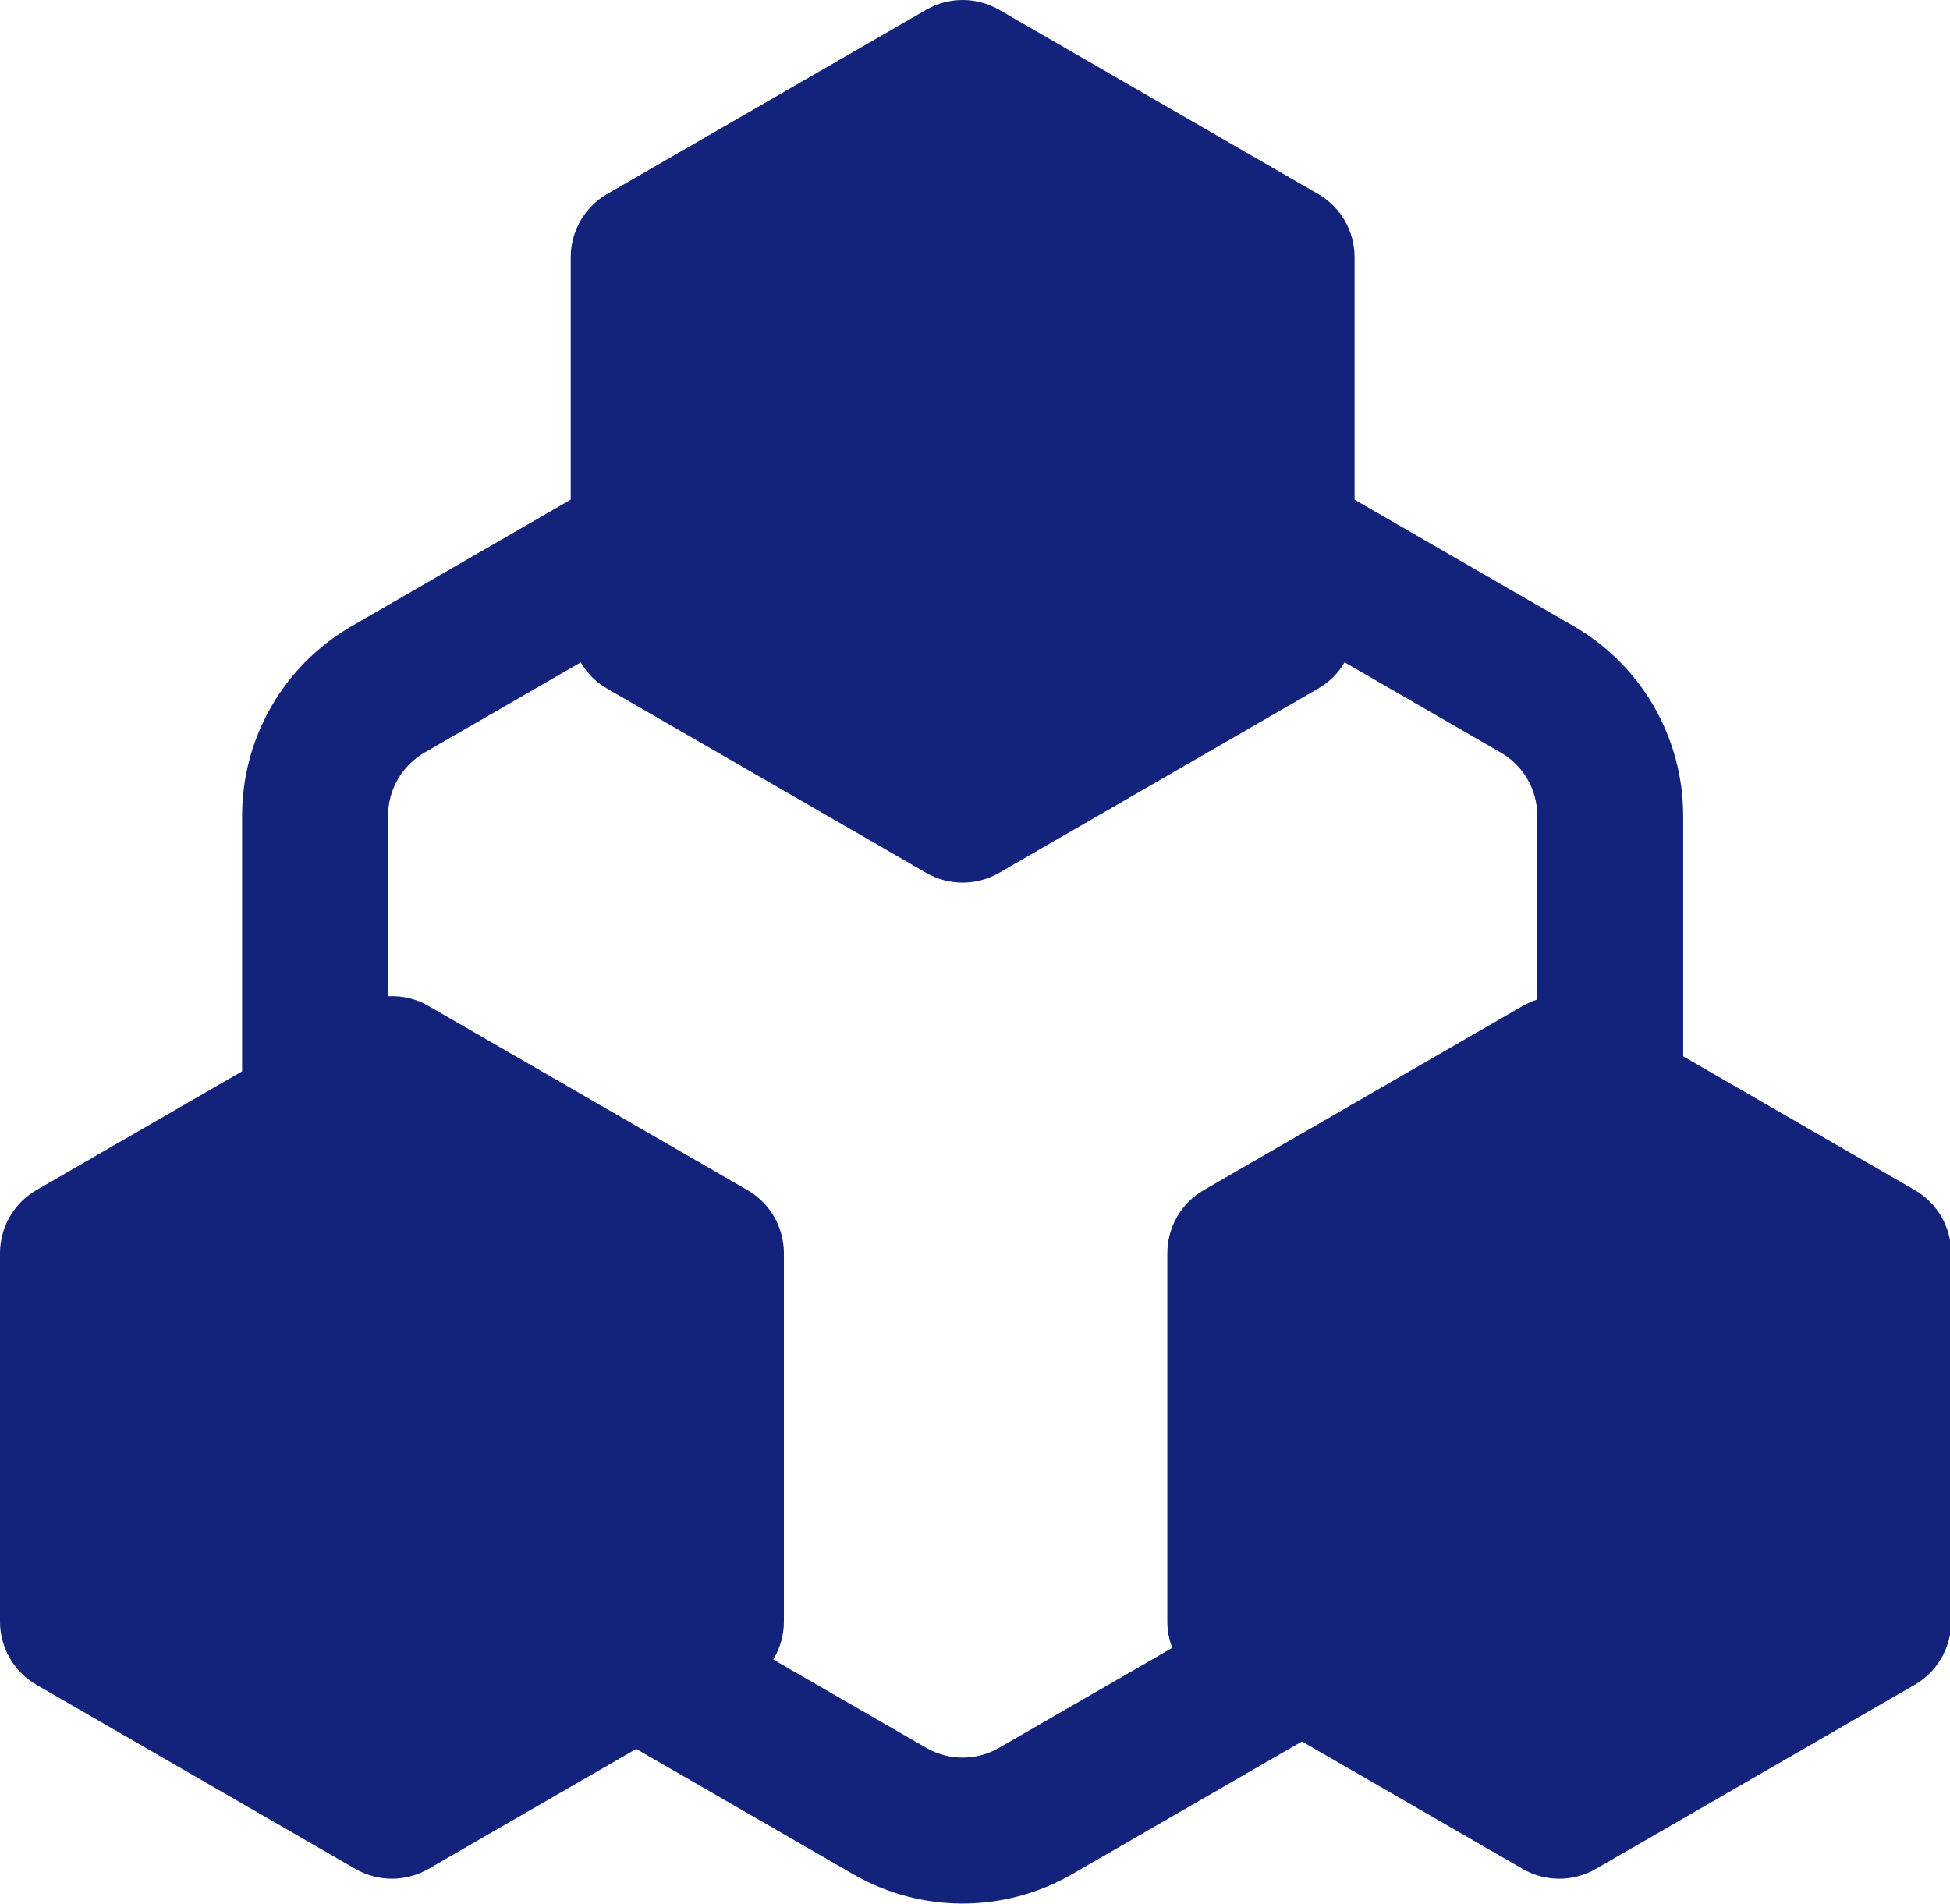
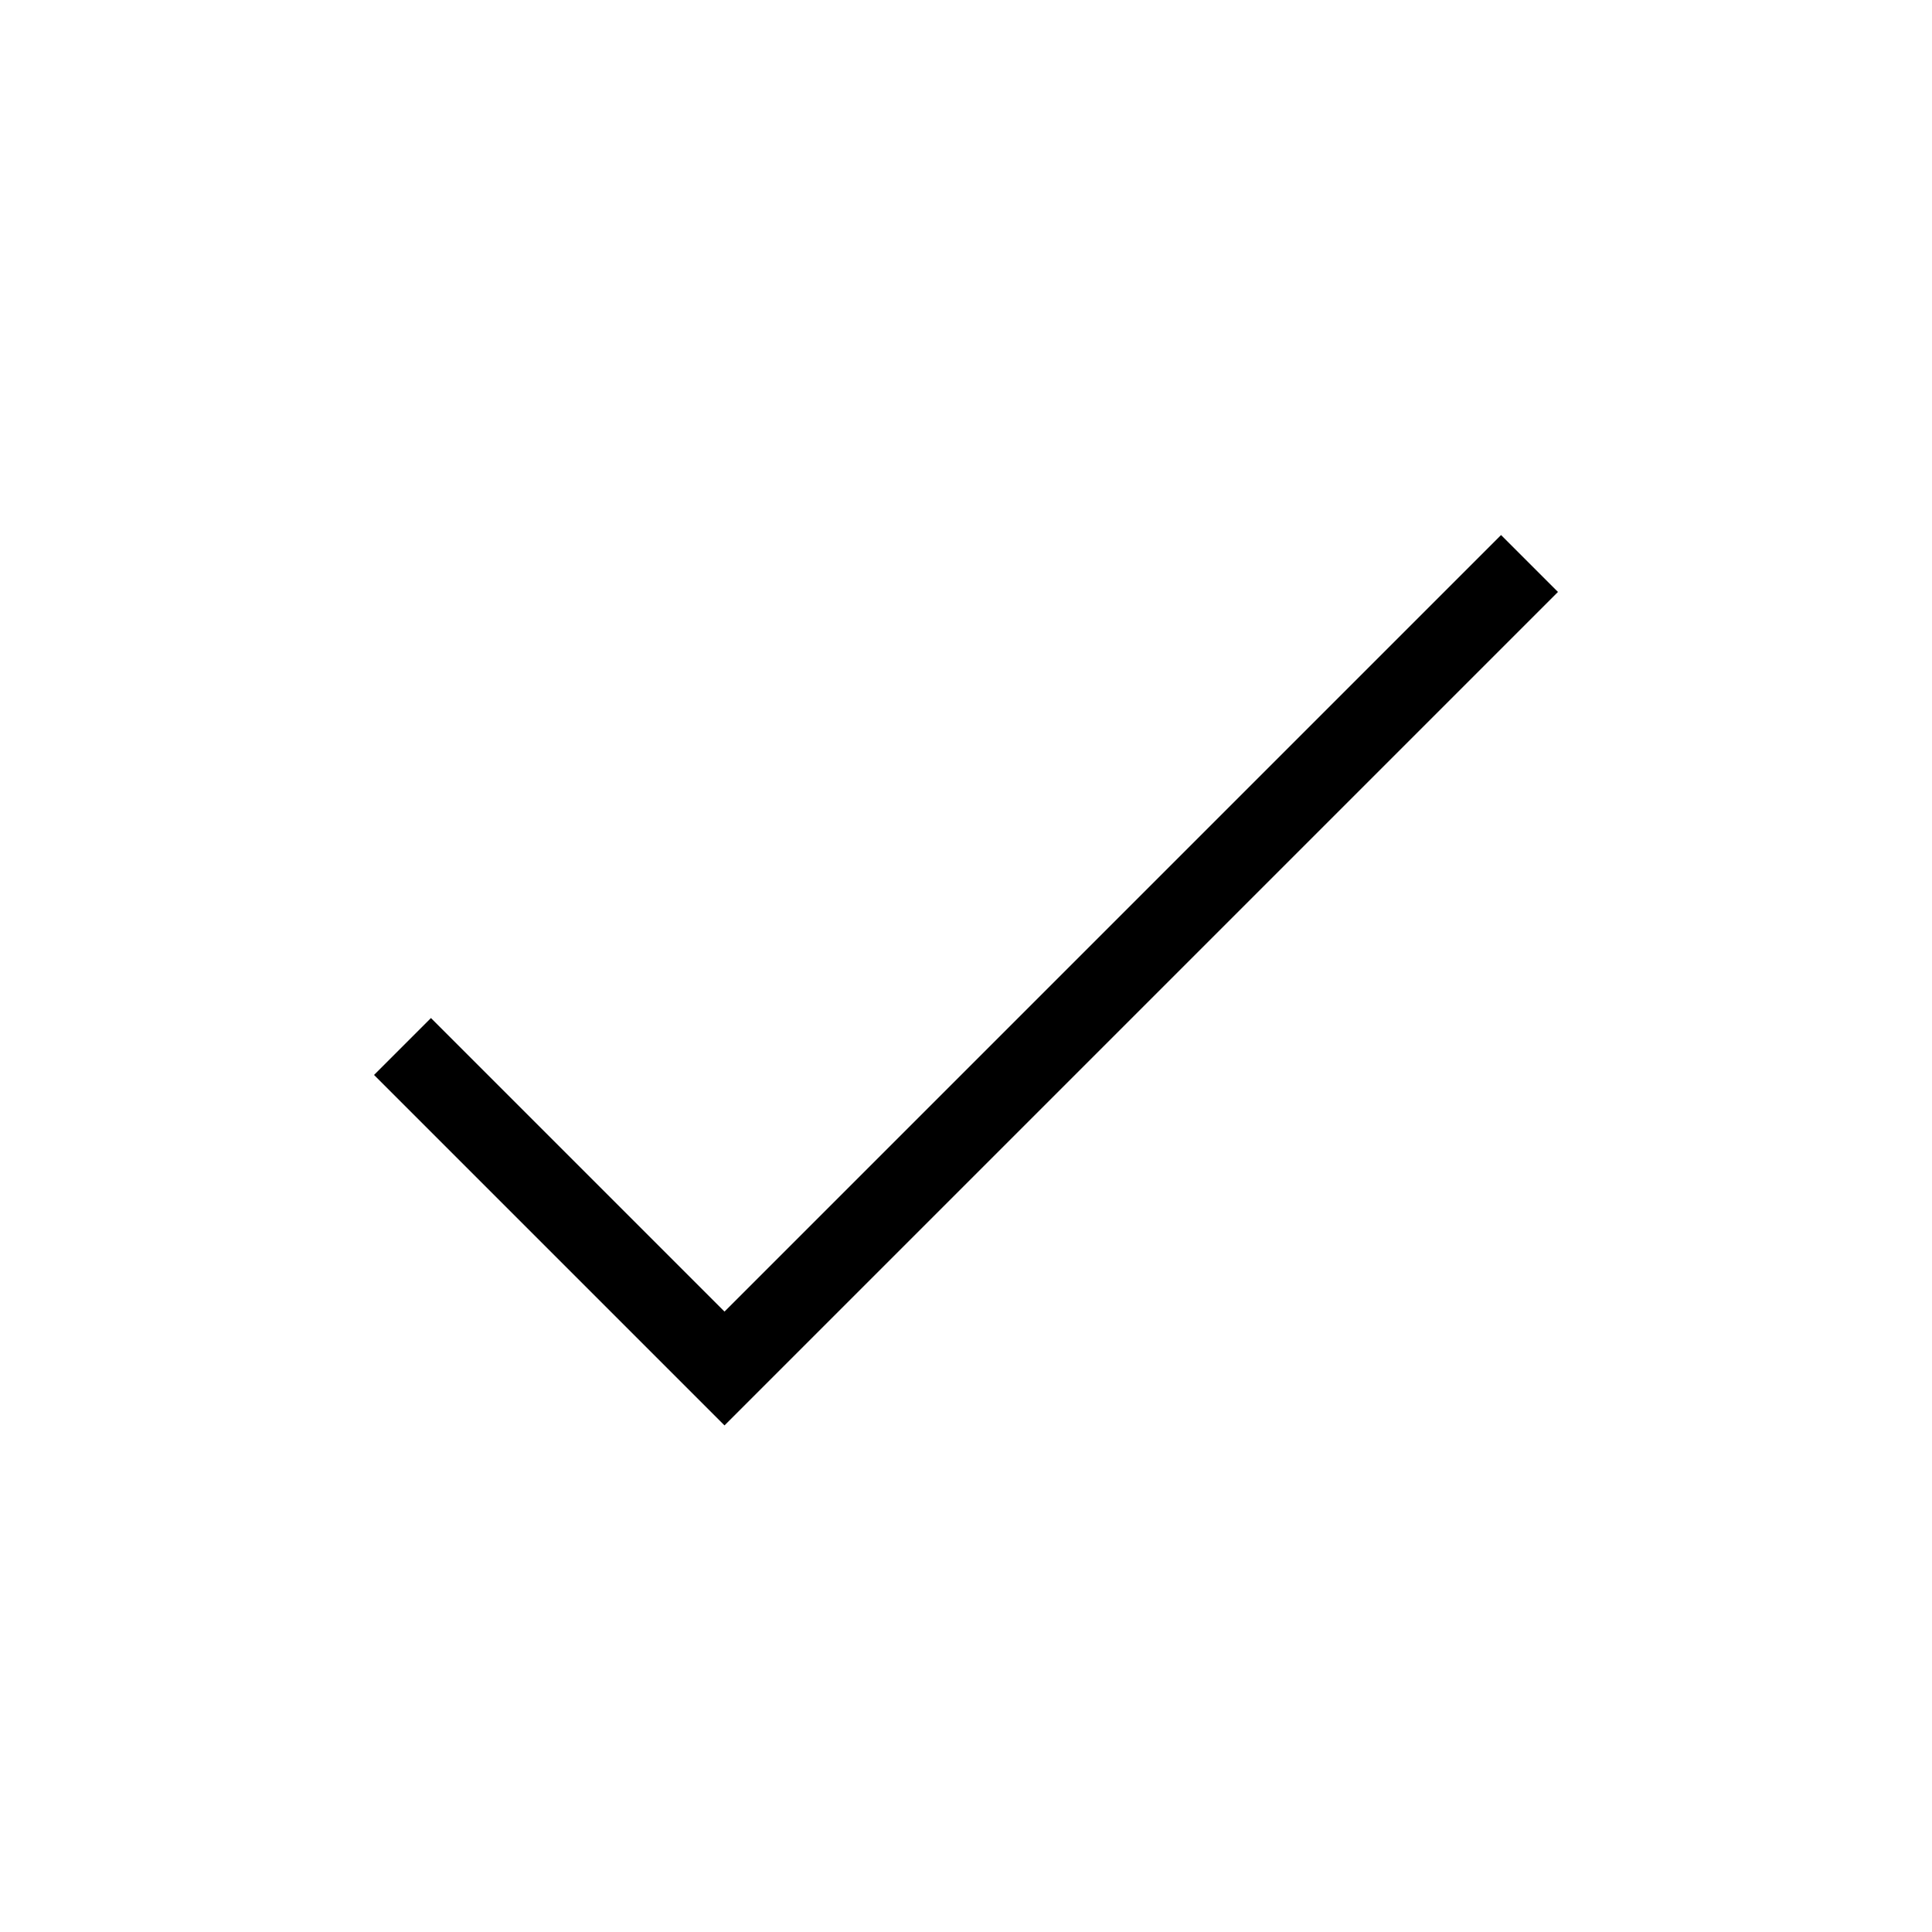
- <svg xmlns="http://www.w3.org/2000/svg" t="1746715438332" class="icon" viewBox="0 0 1049 1024" version="1.1" p-id="10209" width="204.883" height="200">
-   <path d="M537.472 5.262l171.602 99.093a39.235 39.235 0 0 1 19.628 33.963v130.486l117.904 68.063a117.761 117.761 0 0 1 58.748 96.93l0.121 5.02v129.442l124.543 71.919a39.277 39.277 0 0 1 19.628 34.009v198.125c0 14.033-7.47 26.992-19.628 34.009l-171.602 99.078a39.208 39.208 0 0 1-39.241 0l-118.796-68.592-123.666 71.42a117.712 117.712 0 0 1-113.141 2.51l-4.597-2.51-116.71-67.398-111.81 64.555a39.208 39.208 0 0 1-39.241 0L19.628 906.322A39.221 39.221 0 0 1 0 872.328V674.203c0-14.033 7.47-26.992 19.628-34.009l110.616-63.874V438.833c0-40.269 20.596-77.741 54.589-99.35l4.31-2.616 117.874-68.093V138.319c0.015-14.018 7.5-26.977 19.643-33.979L498.246 5.262a39.208 39.208 0 0 1 39.241 0h-0.015z m171.602 365.19l-171.602 99.093a39.208 39.208 0 0 1-39.241 0L326.63 370.453c-5.897-3.387-10.797-8.256-14.245-14.124l-84.001 48.511a39.247 39.247 0 0 0-19.628 33.979v97.097c7.591-0.408 15.137 1.406 21.715 5.202l171.602 99.093a39.247 39.247 0 0 1 19.628 33.979v198.125c0 7.334-2.041 14.381-5.731 20.429l82.277 47.482a39.208 39.208 0 0 0 39.241 0l93.12-53.758a39.267 39.267 0 0 1-2.646-14.124V674.203c0-14.033 7.47-26.992 19.628-34.009l171.602-99.078a39.664 39.664 0 0 1 7.788-3.418v-98.896c0-14.018-7.485-26.962-19.628-33.963l-84.016-48.541a38.988 38.988 0 0 1-14.245 14.154h-0.015z" p-id="10210" fill="#13227a" />
+ <svg xmlns="http://www.w3.org/2000/svg" class="h-6 w-6 text-blue-500" fill="none" viewBox="0 0 24 24" stroke="currentColor">
+   <path strokeLinecap="round" strokeLinejoin="round" strokeWidth="2" d="M5 13l4 4L19 7" />
</svg>
